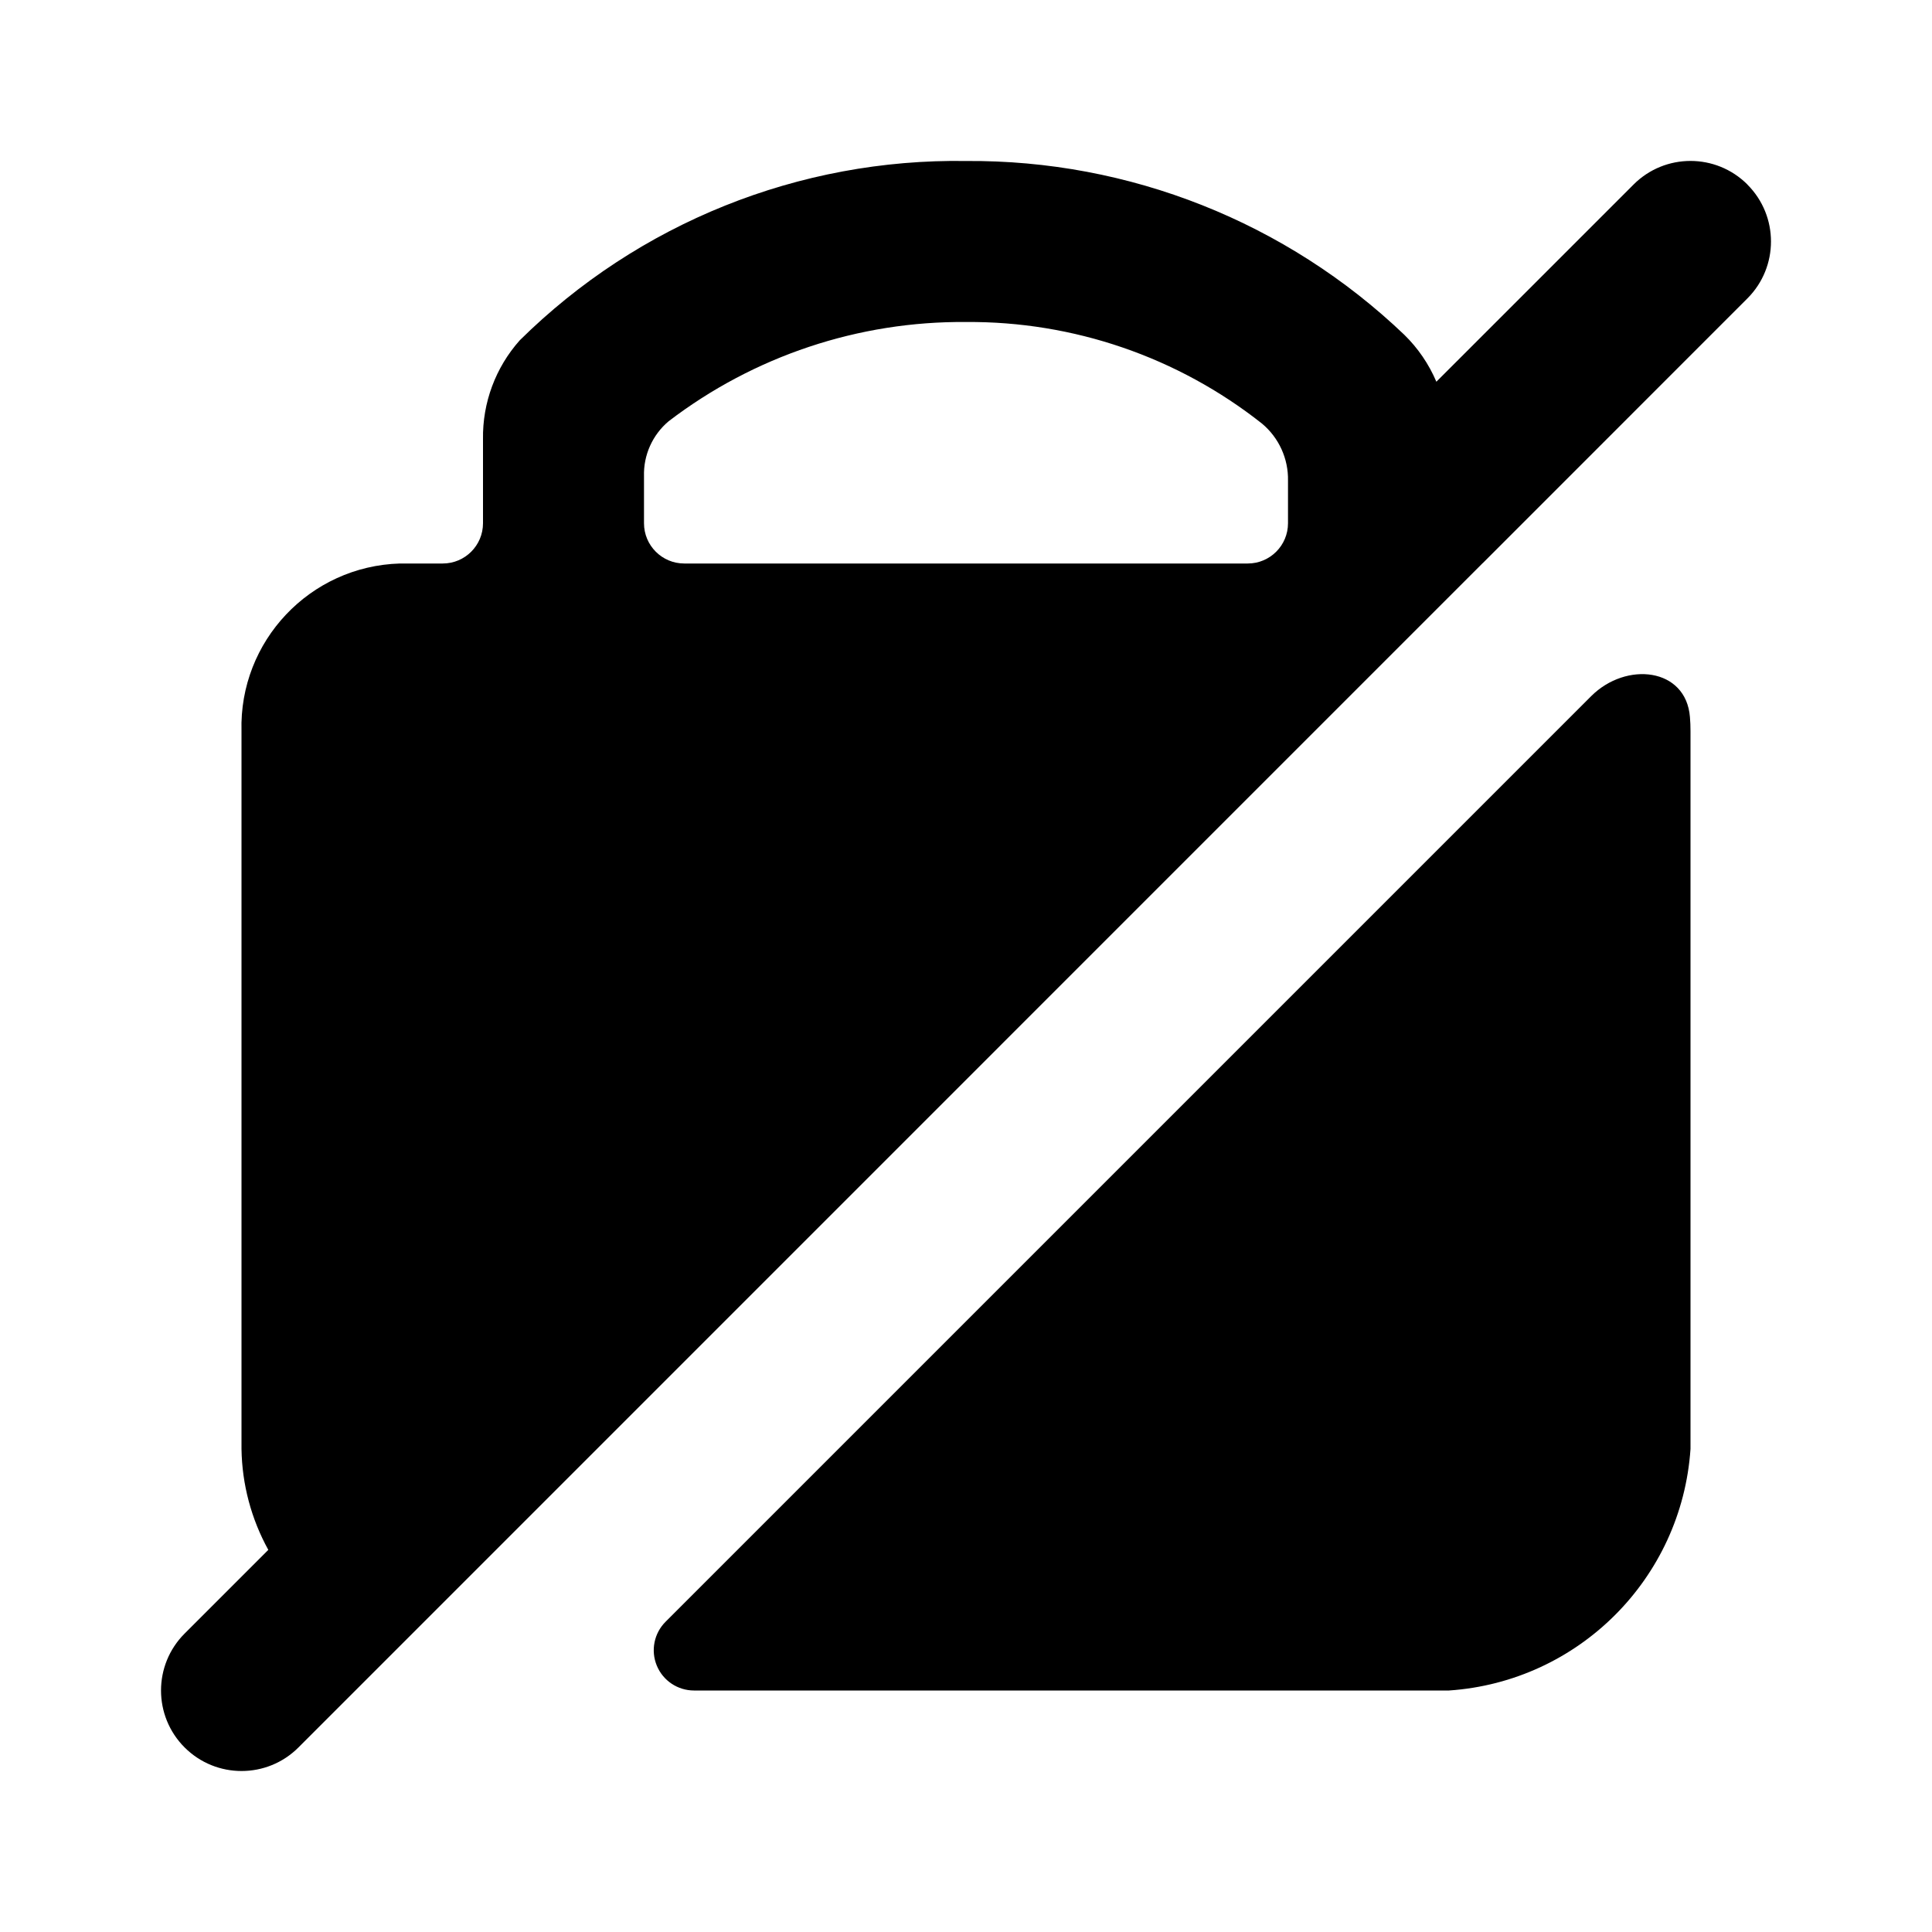
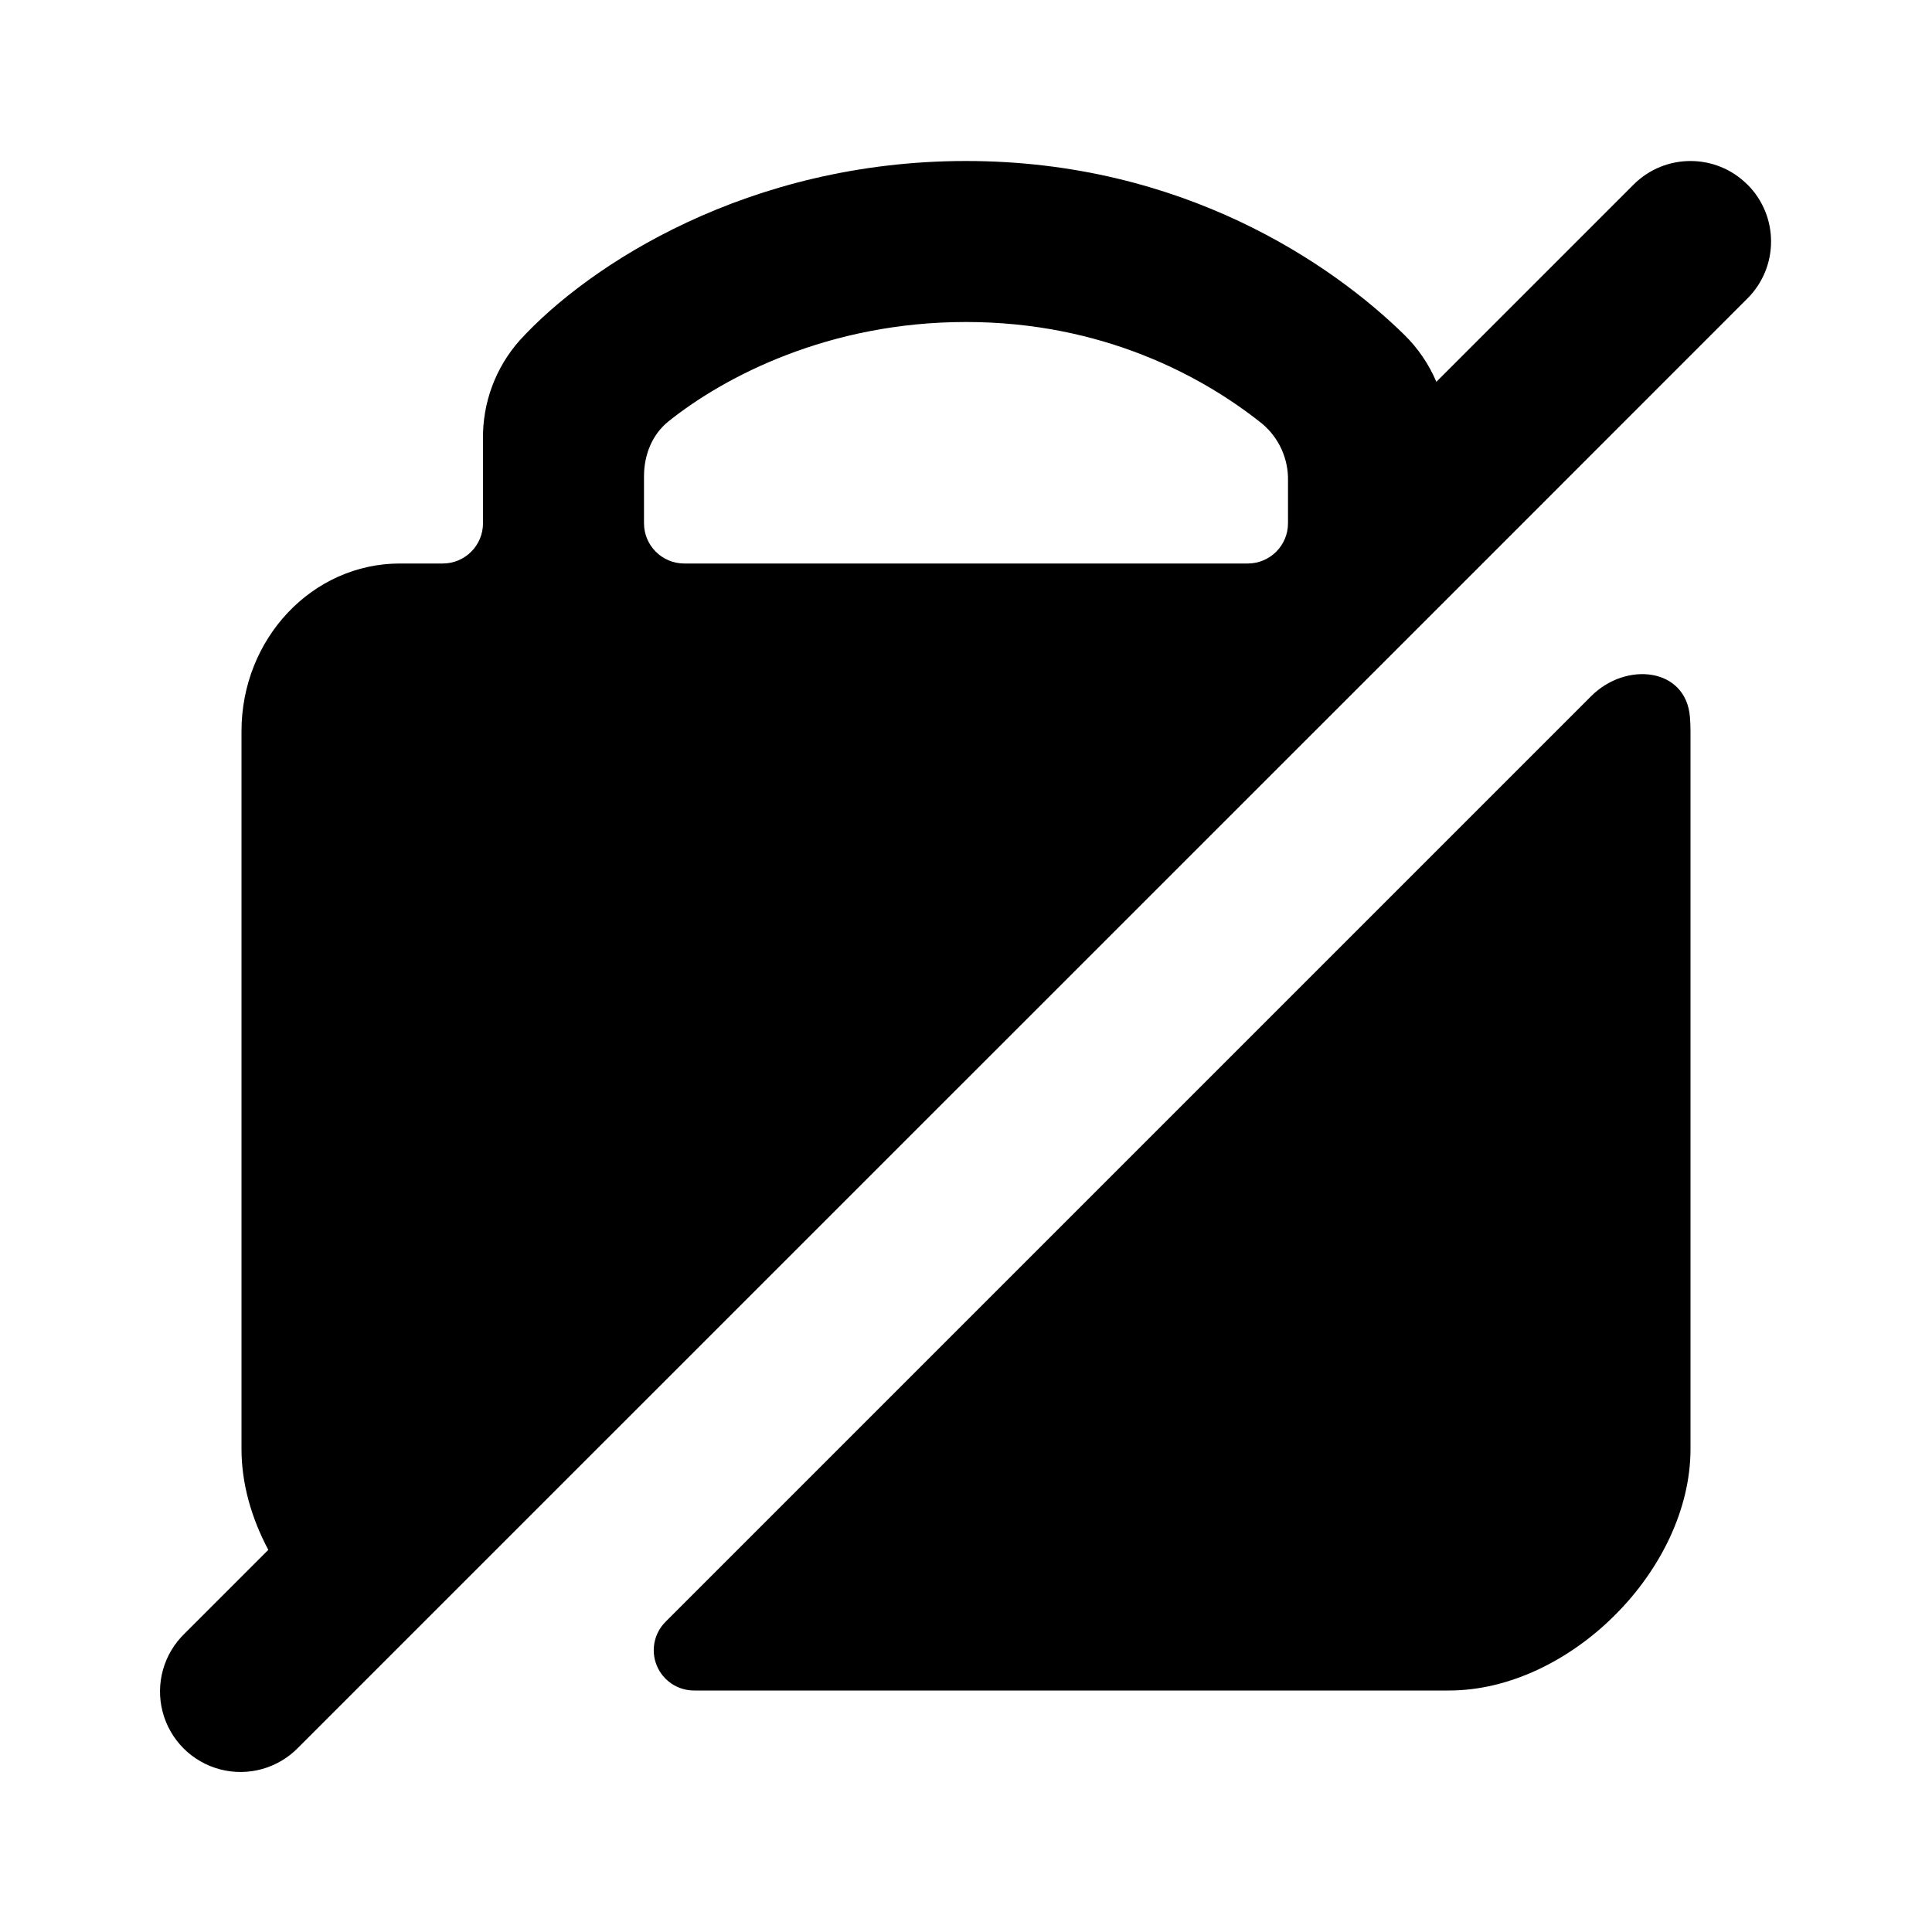
<svg xmlns="http://www.w3.org/2000/svg" viewBox="0 0 24 24">
-   <path d="M21.707 2.292a1 1 0 0 0-1.414 0l-2.45 2.45a1.796 1.796 0 0 0-.398-.583A7.794 7.794 0 0 0 12 2a7.717 7.717 0 0 0-5.543 2.227A1.803 1.803 0 0 0 6 5.455V6.5a.5.5 0 0 1-.5.5h-.532A2.028 2.028 0 0 0 3 9.083V18a2.676 2.676 0 0 0 .333 1.253l-1.04 1.04a1 1 0 0 0 1.415 1.414l1.04-1.04L18.419 6.995a.148.148 0 0 1 .001 0l3.287-3.288a1 1 0 0 0 0-1.414zM16 6.5a.5.5 0 0 1-.5.5h-7a.5.5 0 0 1-.5-.5v-.583a.86.86 0 0 1 .306-.684A5.999 5.999 0 0 1 12 4a5.859 5.859 0 0 1 3.677 1.262.9.9 0 0 1 .323.71zm4.993 2.408c.005.057.007.116.007.175V18a3.226 3.226 0 0 1-3 3H8.621a.5.5 0 0 1-.353-.854L19.766 8.648c.435-.435 1.179-.354 1.227.26z" />
+   <path d="M21.707 2.293a1 1 0 0 0-1.414 0l-2.45 2.45a1.81 1.81 0 0 0-.398-.584C16.547 3.279 14.693 2 12 2 9.297 2 7.312 3.29 6.457 4.227A1.808 1.808 0 0 0 6 5.455V6.5a.5.5 0 0 1-.5.5h-.532C3.88 7 3 7.933 3 9.083V18c0 .43.123.858.333 1.253l-1.04 1.04a1 1 0 1 0 1.414 1.414l1.04-1.04c-.032.032.054-.054 0 0L18.422 6.994c.025.004-.08-.007 0 0l3.286-3.287a1 1 0 0 0 0-1.414zM8.5 7a.5.5 0 0 1-.5-.5v-.583c0-.264.1-.52.306-.684C9.003 4.676 10.296 4 12 4c1.7 0 2.944.676 3.677 1.262a.899.899 0 0 1 .323.71V6.5a.5.5 0 0 1-.5.5h-7zm.121 14a.5.5 0 0 1-.353-.854L19.766 8.648c.435-.435 1.179-.354 1.227.26.005.057.007.116.007.175V18c0 1.5-1.5 3-3 3H8.621z" />
</svg>
